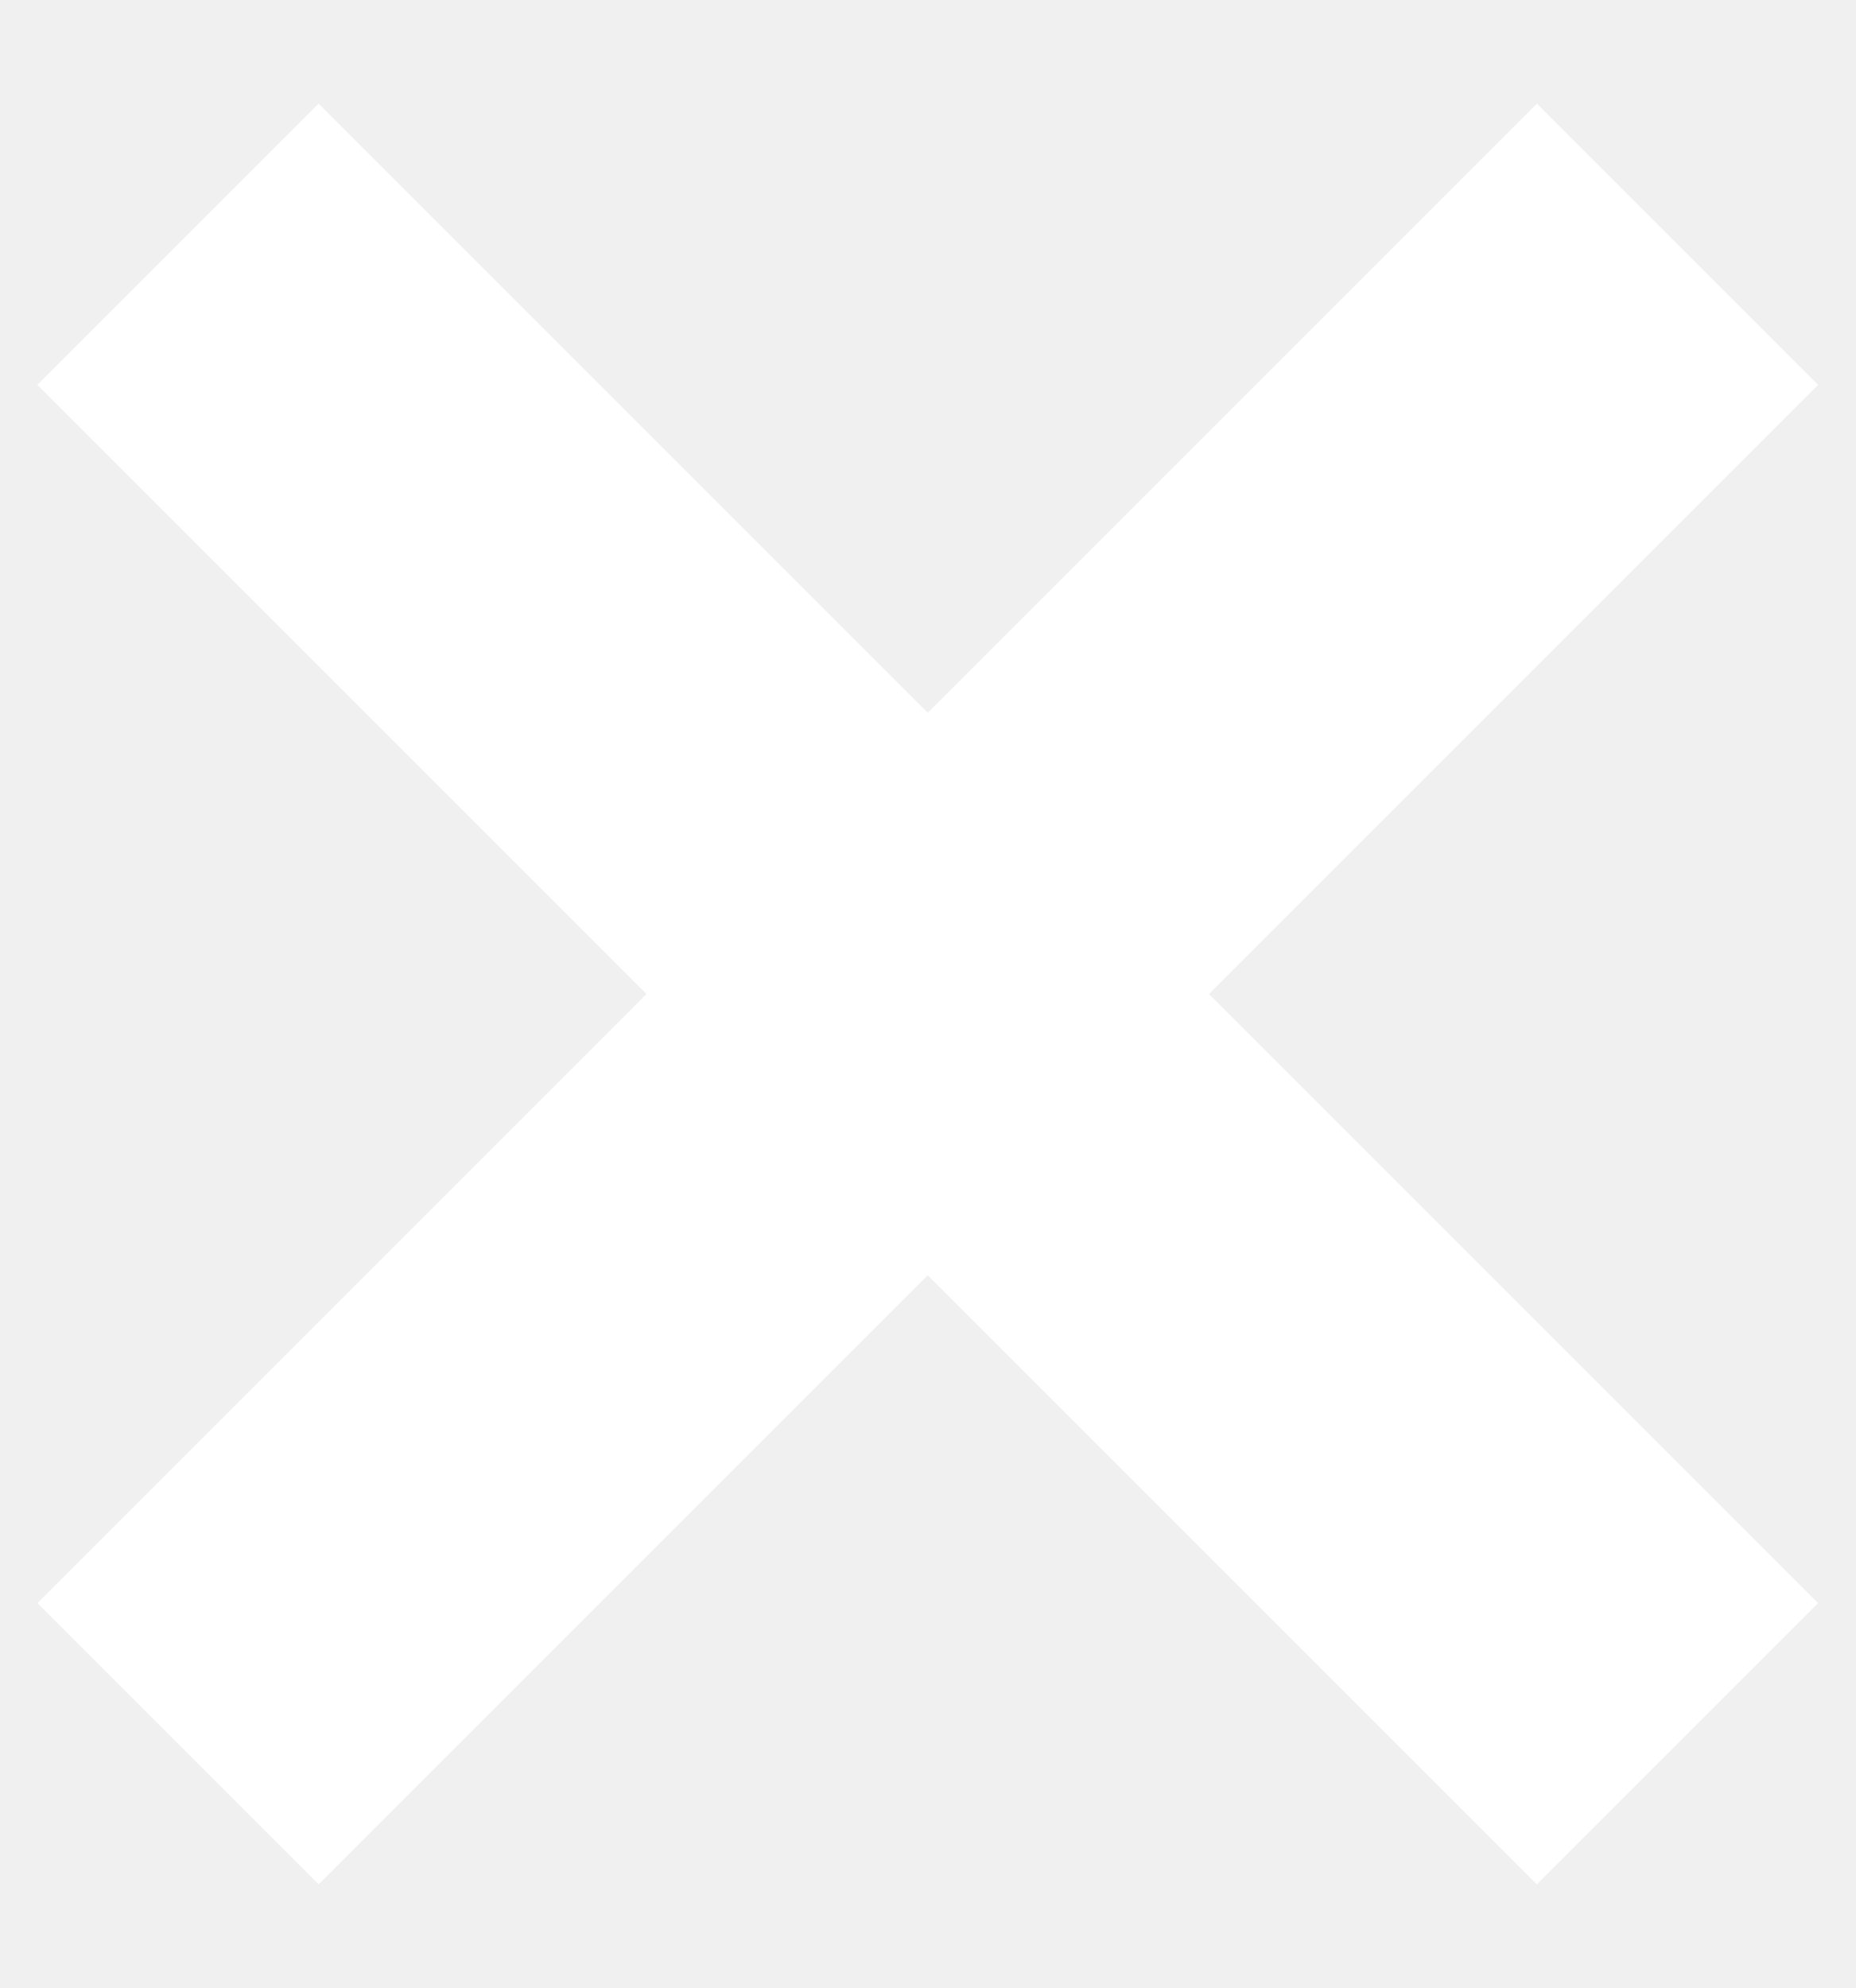
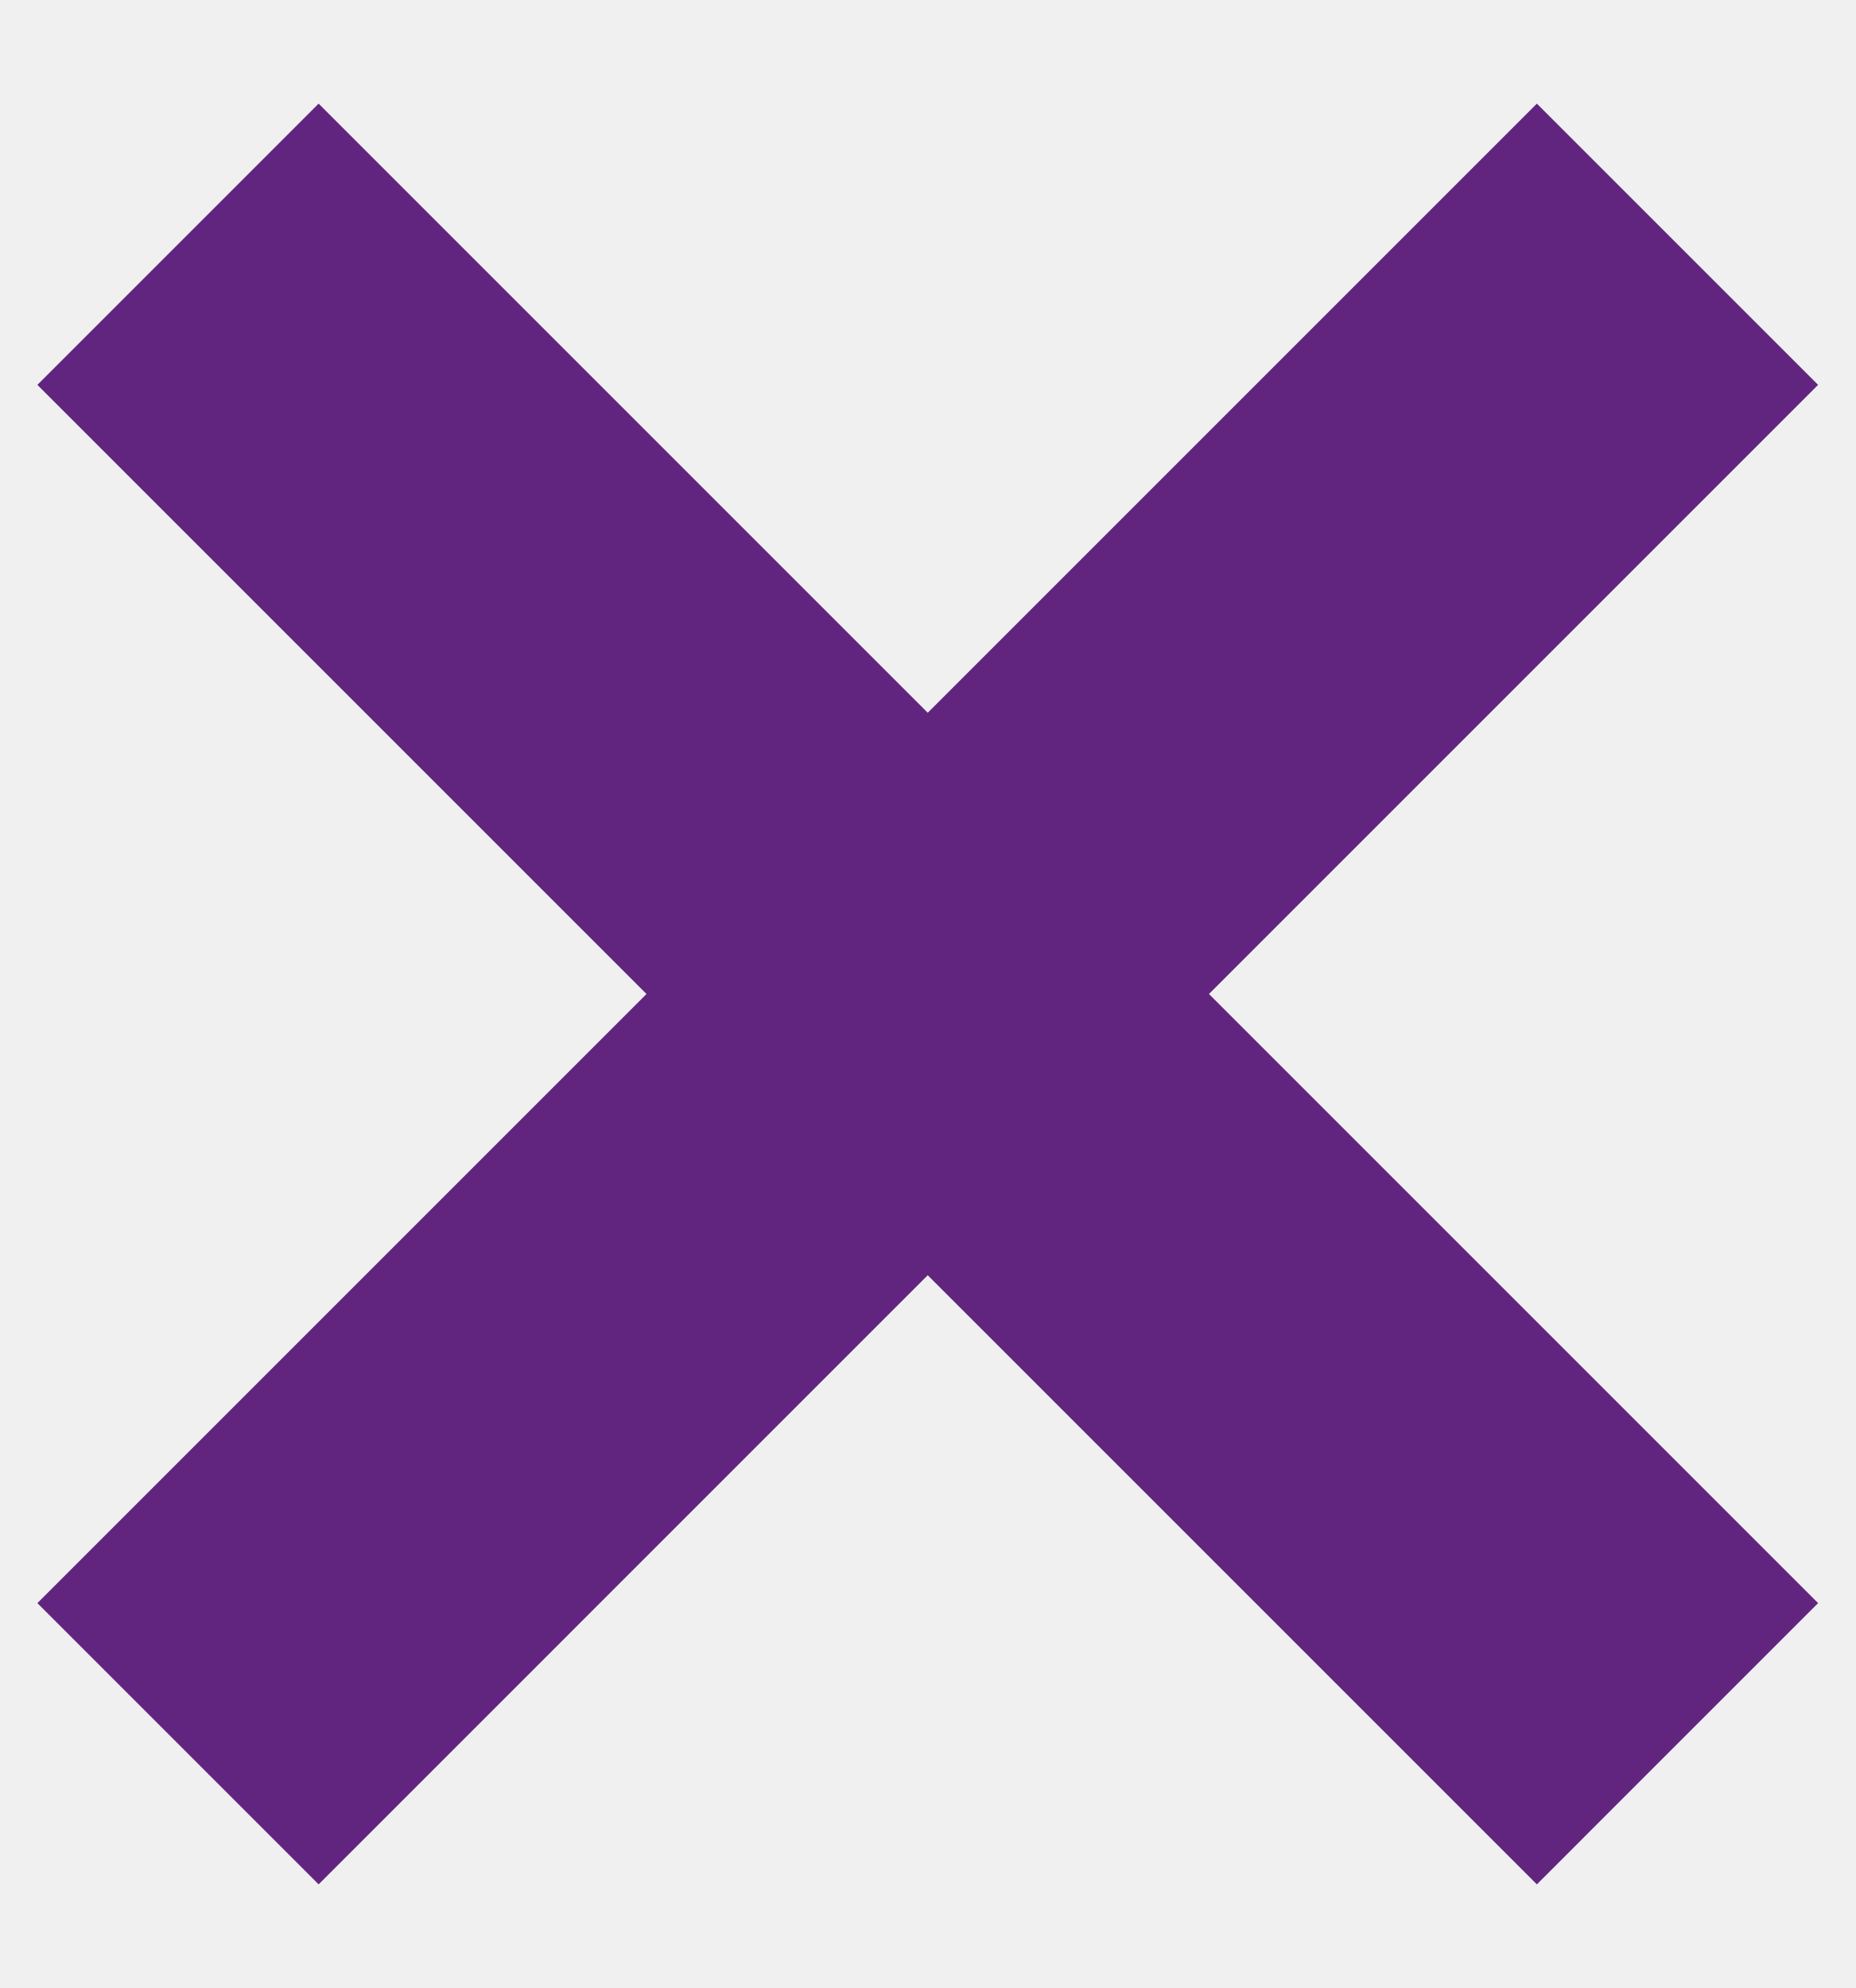
<svg xmlns="http://www.w3.org/2000/svg" width="14" height="15">
-   <g fill="#FFF" fill-rule="evenodd">
+   <g fill="#61257f" fill-rule="evenodd">
    <path d="M2.404.782l11.314 11.314-2.122 2.122L.282 2.904z" />
    <path d="M.282 12.096L11.596.782l2.122 2.122L2.404 14.218z" />
  </g>
</svg>
